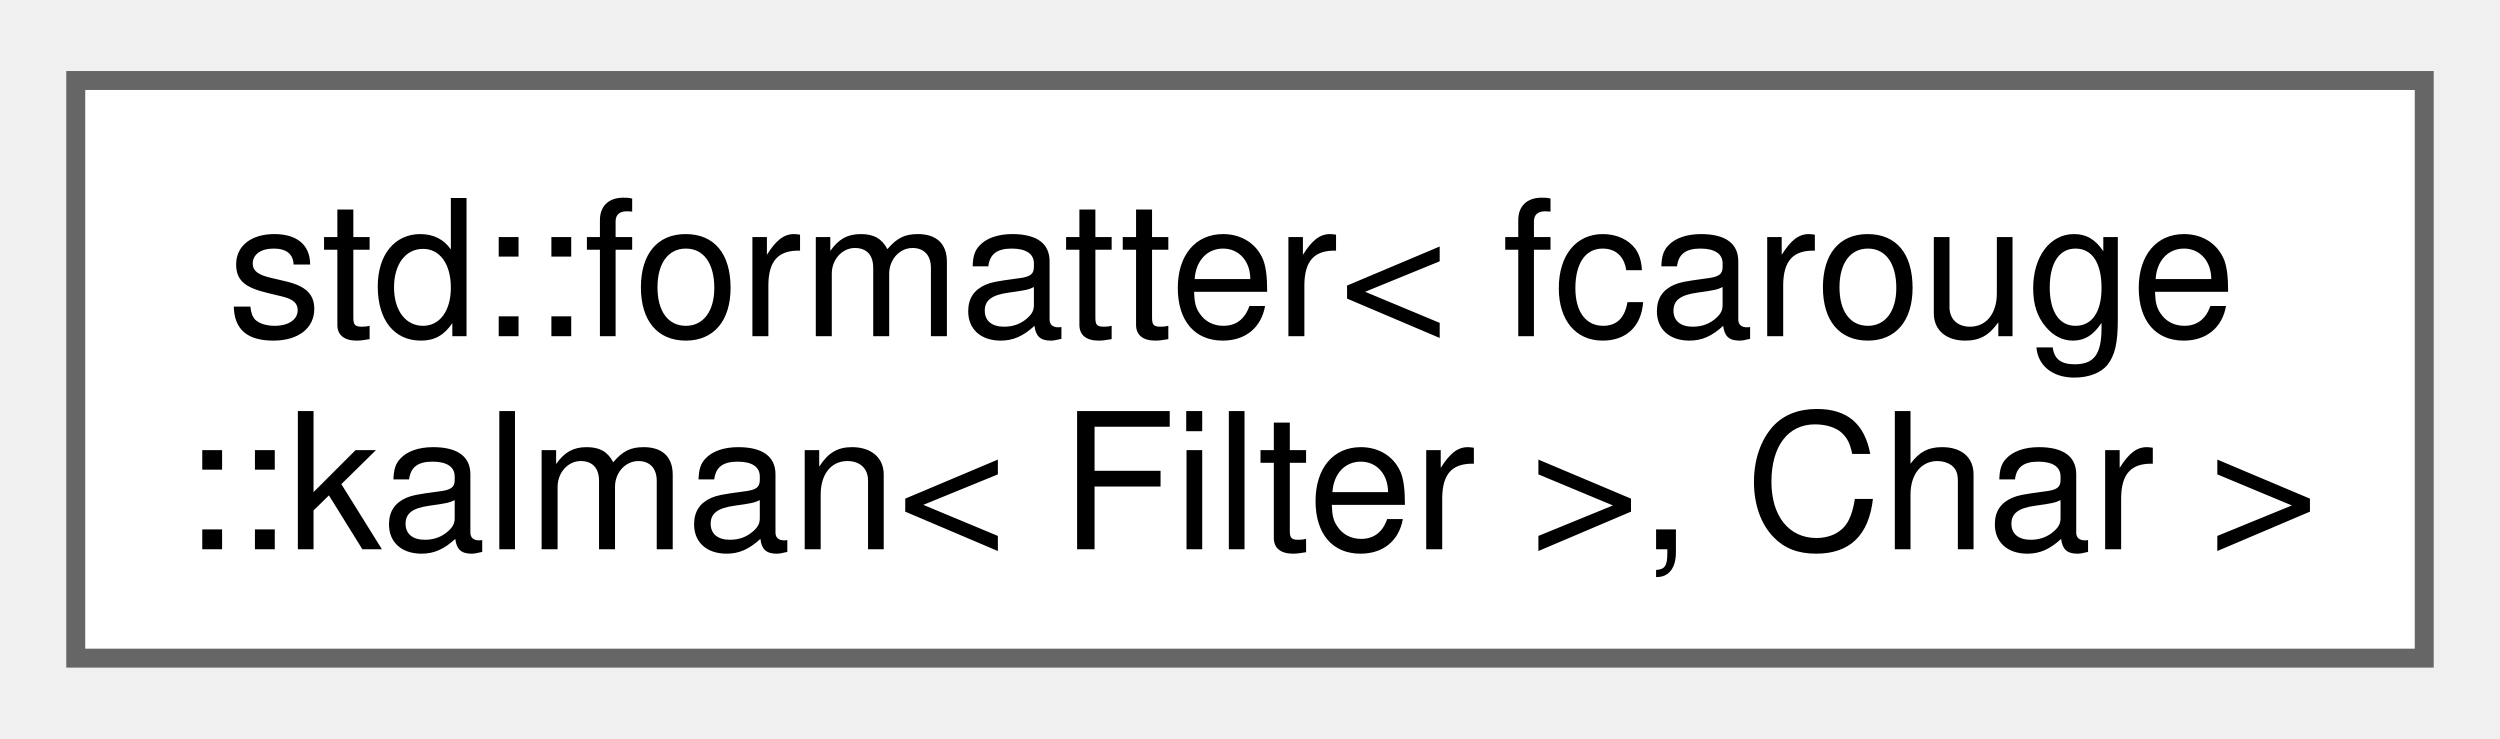
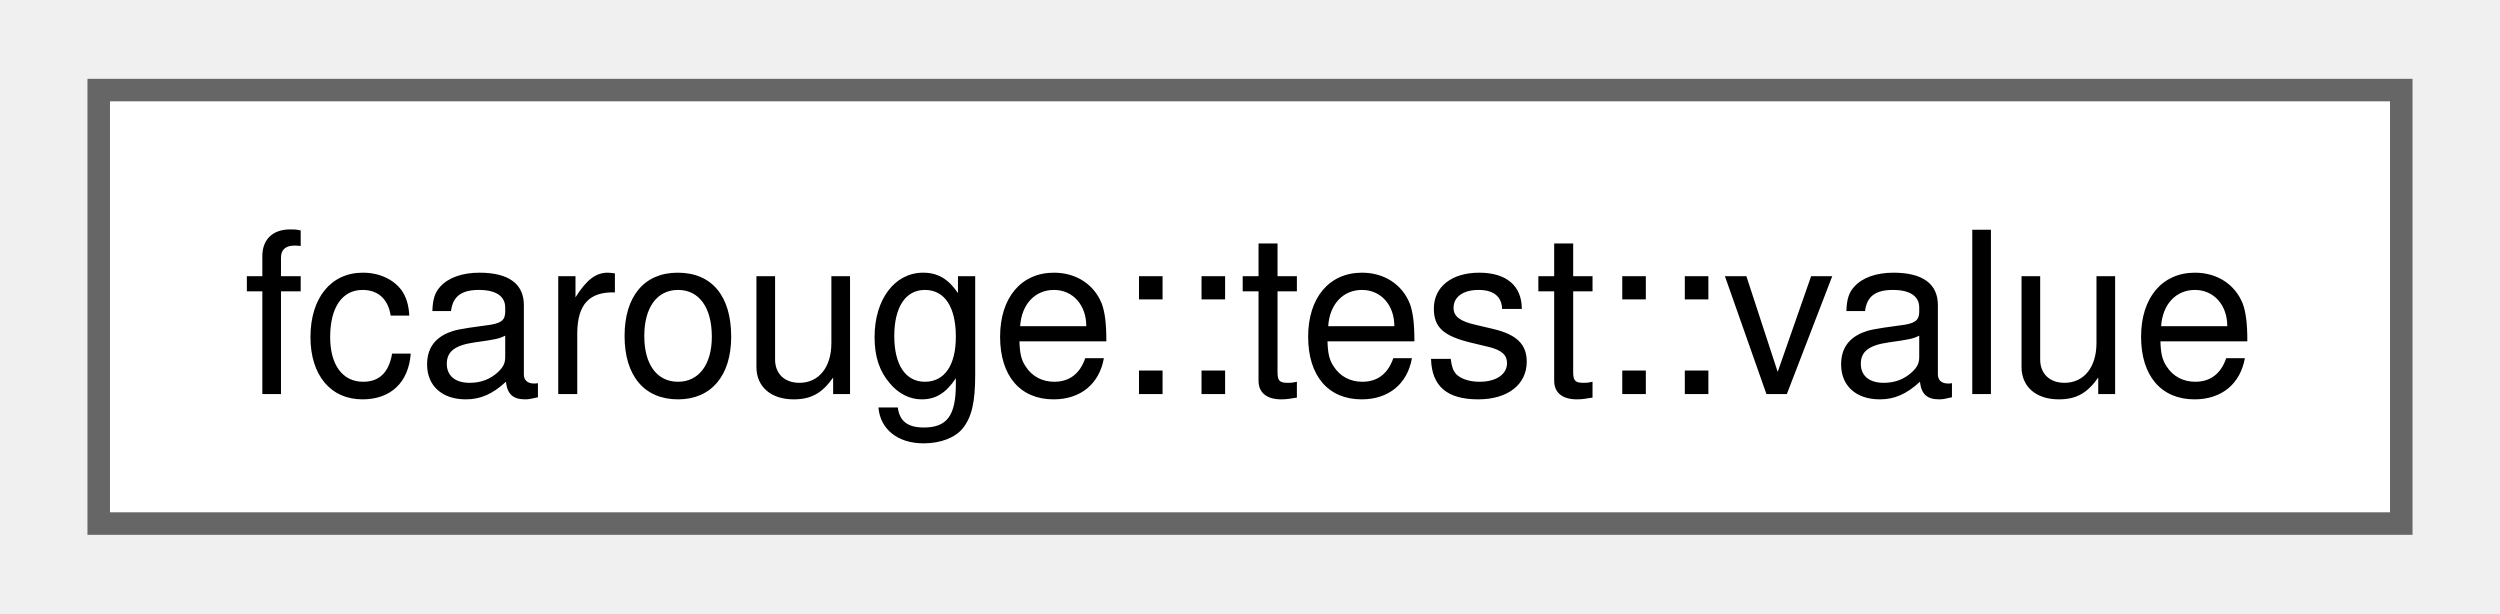
- <svg xmlns="http://www.w3.org/2000/svg" xmlns:xlink="http://www.w3.org/1999/xlink" width="132pt" height="39pt" viewBox="0.00 0.00 132.00 38.50">
-   <g id="graph0" class="graph" transform="scale(1 1) rotate(0) translate(4 34.5)">
+ <svg xmlns="http://www.w3.org/2000/svg" xmlns:xlink="http://www.w3.org/1999/xlink" width="110pt" height="27pt" viewBox="0.00 0.00 110.25 27.25">
+   <g id="graph0" class="graph" transform="scale(1 1) rotate(0) translate(4 23.25)">
    <g id="Node000000" class="node">
      <g id="a_Node000000">
-         <a xlink:href="structstd_1_1formatter_3_01fcarouge_1_1kalman_3_01_filter_01_4_00_01_char_01_4.xhtml" target="_top" xlink:title="Specialization of the standard formatter for the Kalman filters.">
-           <polygon fill="white" stroke="#666666" points="124,-30.5 0,-30.5 0,0 124,0 124,-30.5" />
-           <text text-anchor="start" x="8" y="-17" font-family="Helvetica,sans-Serif" font-size="10.00">std::formatter&lt; fcarouge</text>
-           <text text-anchor="middle" x="62" y="-5.75" font-family="Helvetica,sans-Serif" font-size="10.00">::kalman&lt; Filter &gt;, Char &gt;</text>
+         <a xlink:href="classfcarouge_1_1test_1_1value.xhtml" target="_top" xlink:title="A single-dimension algebraic type of one and zero values built at run time, as a backend returning va...">
+           <polygon fill="white" stroke="#666666" points="102.25,-19.25 0,-19.25 0,0 102.25,0 102.25,-19.25" />
+           <text text-anchor="middle" x="51.12" y="-5.75" font-family="Helvetica,sans-Serif" font-size="10.00">fcarouge::test::value</text>
        </a>
      </g>
    </g>
  </g>
</svg>
